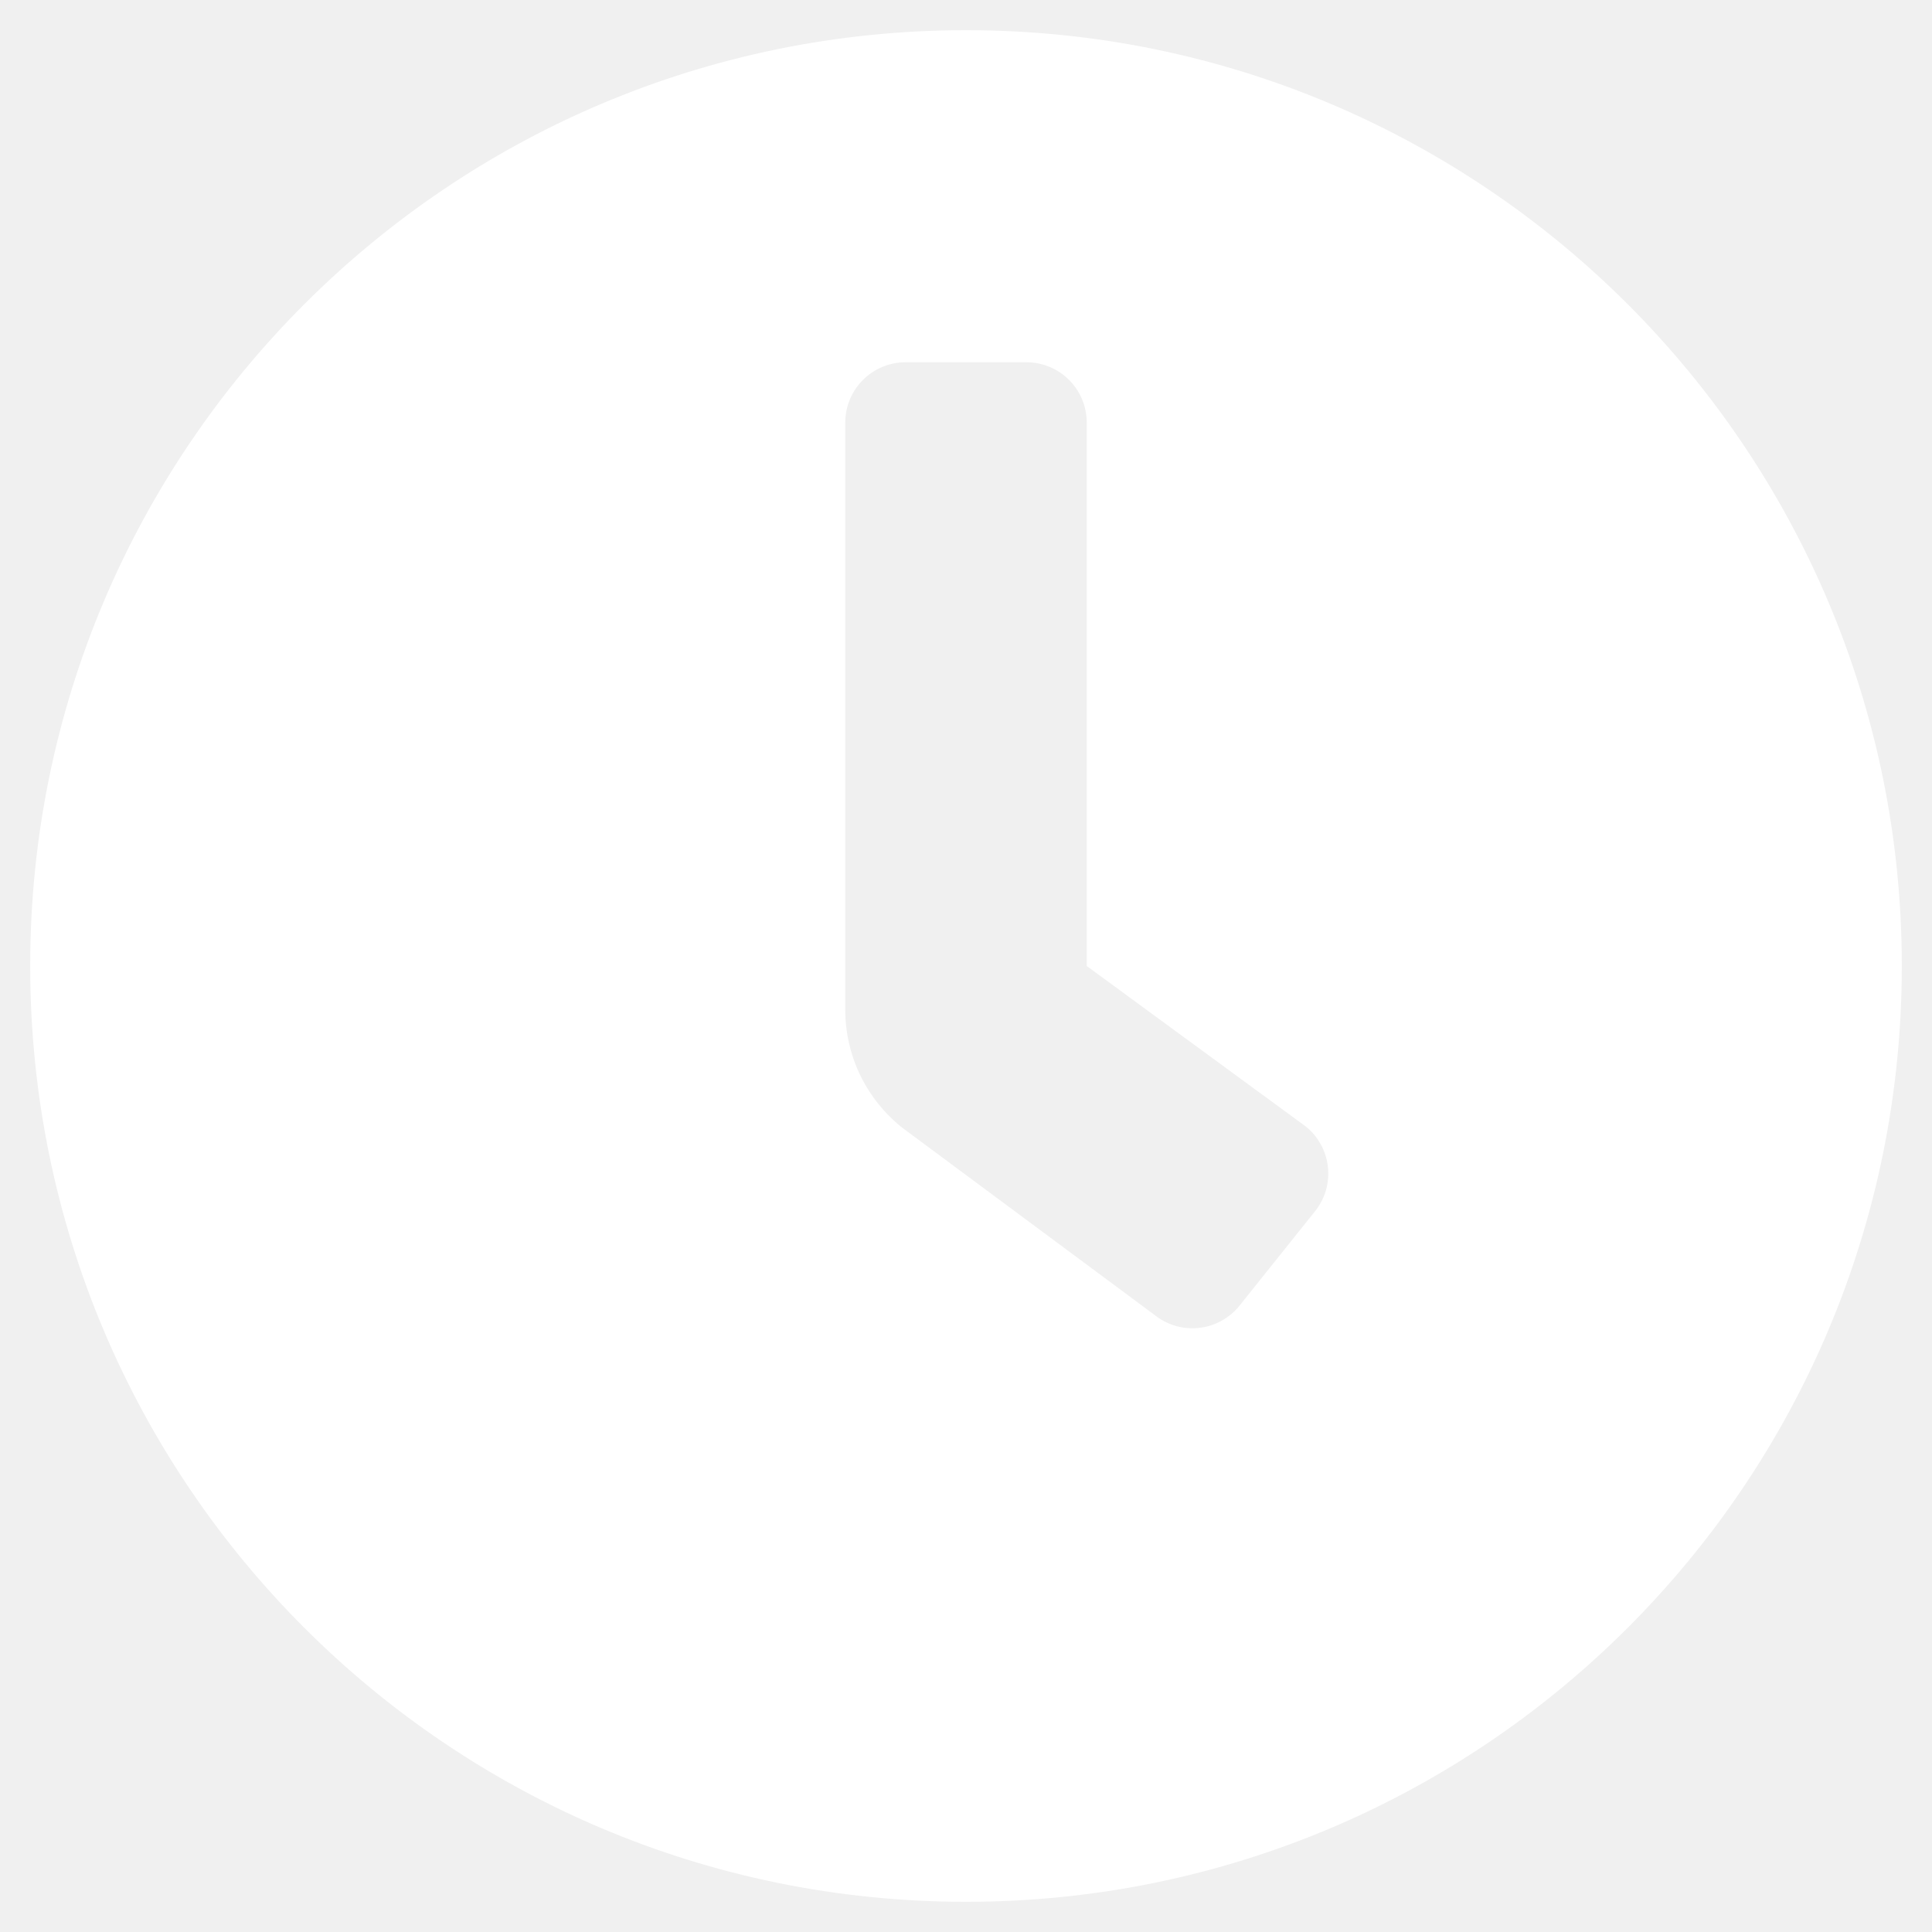
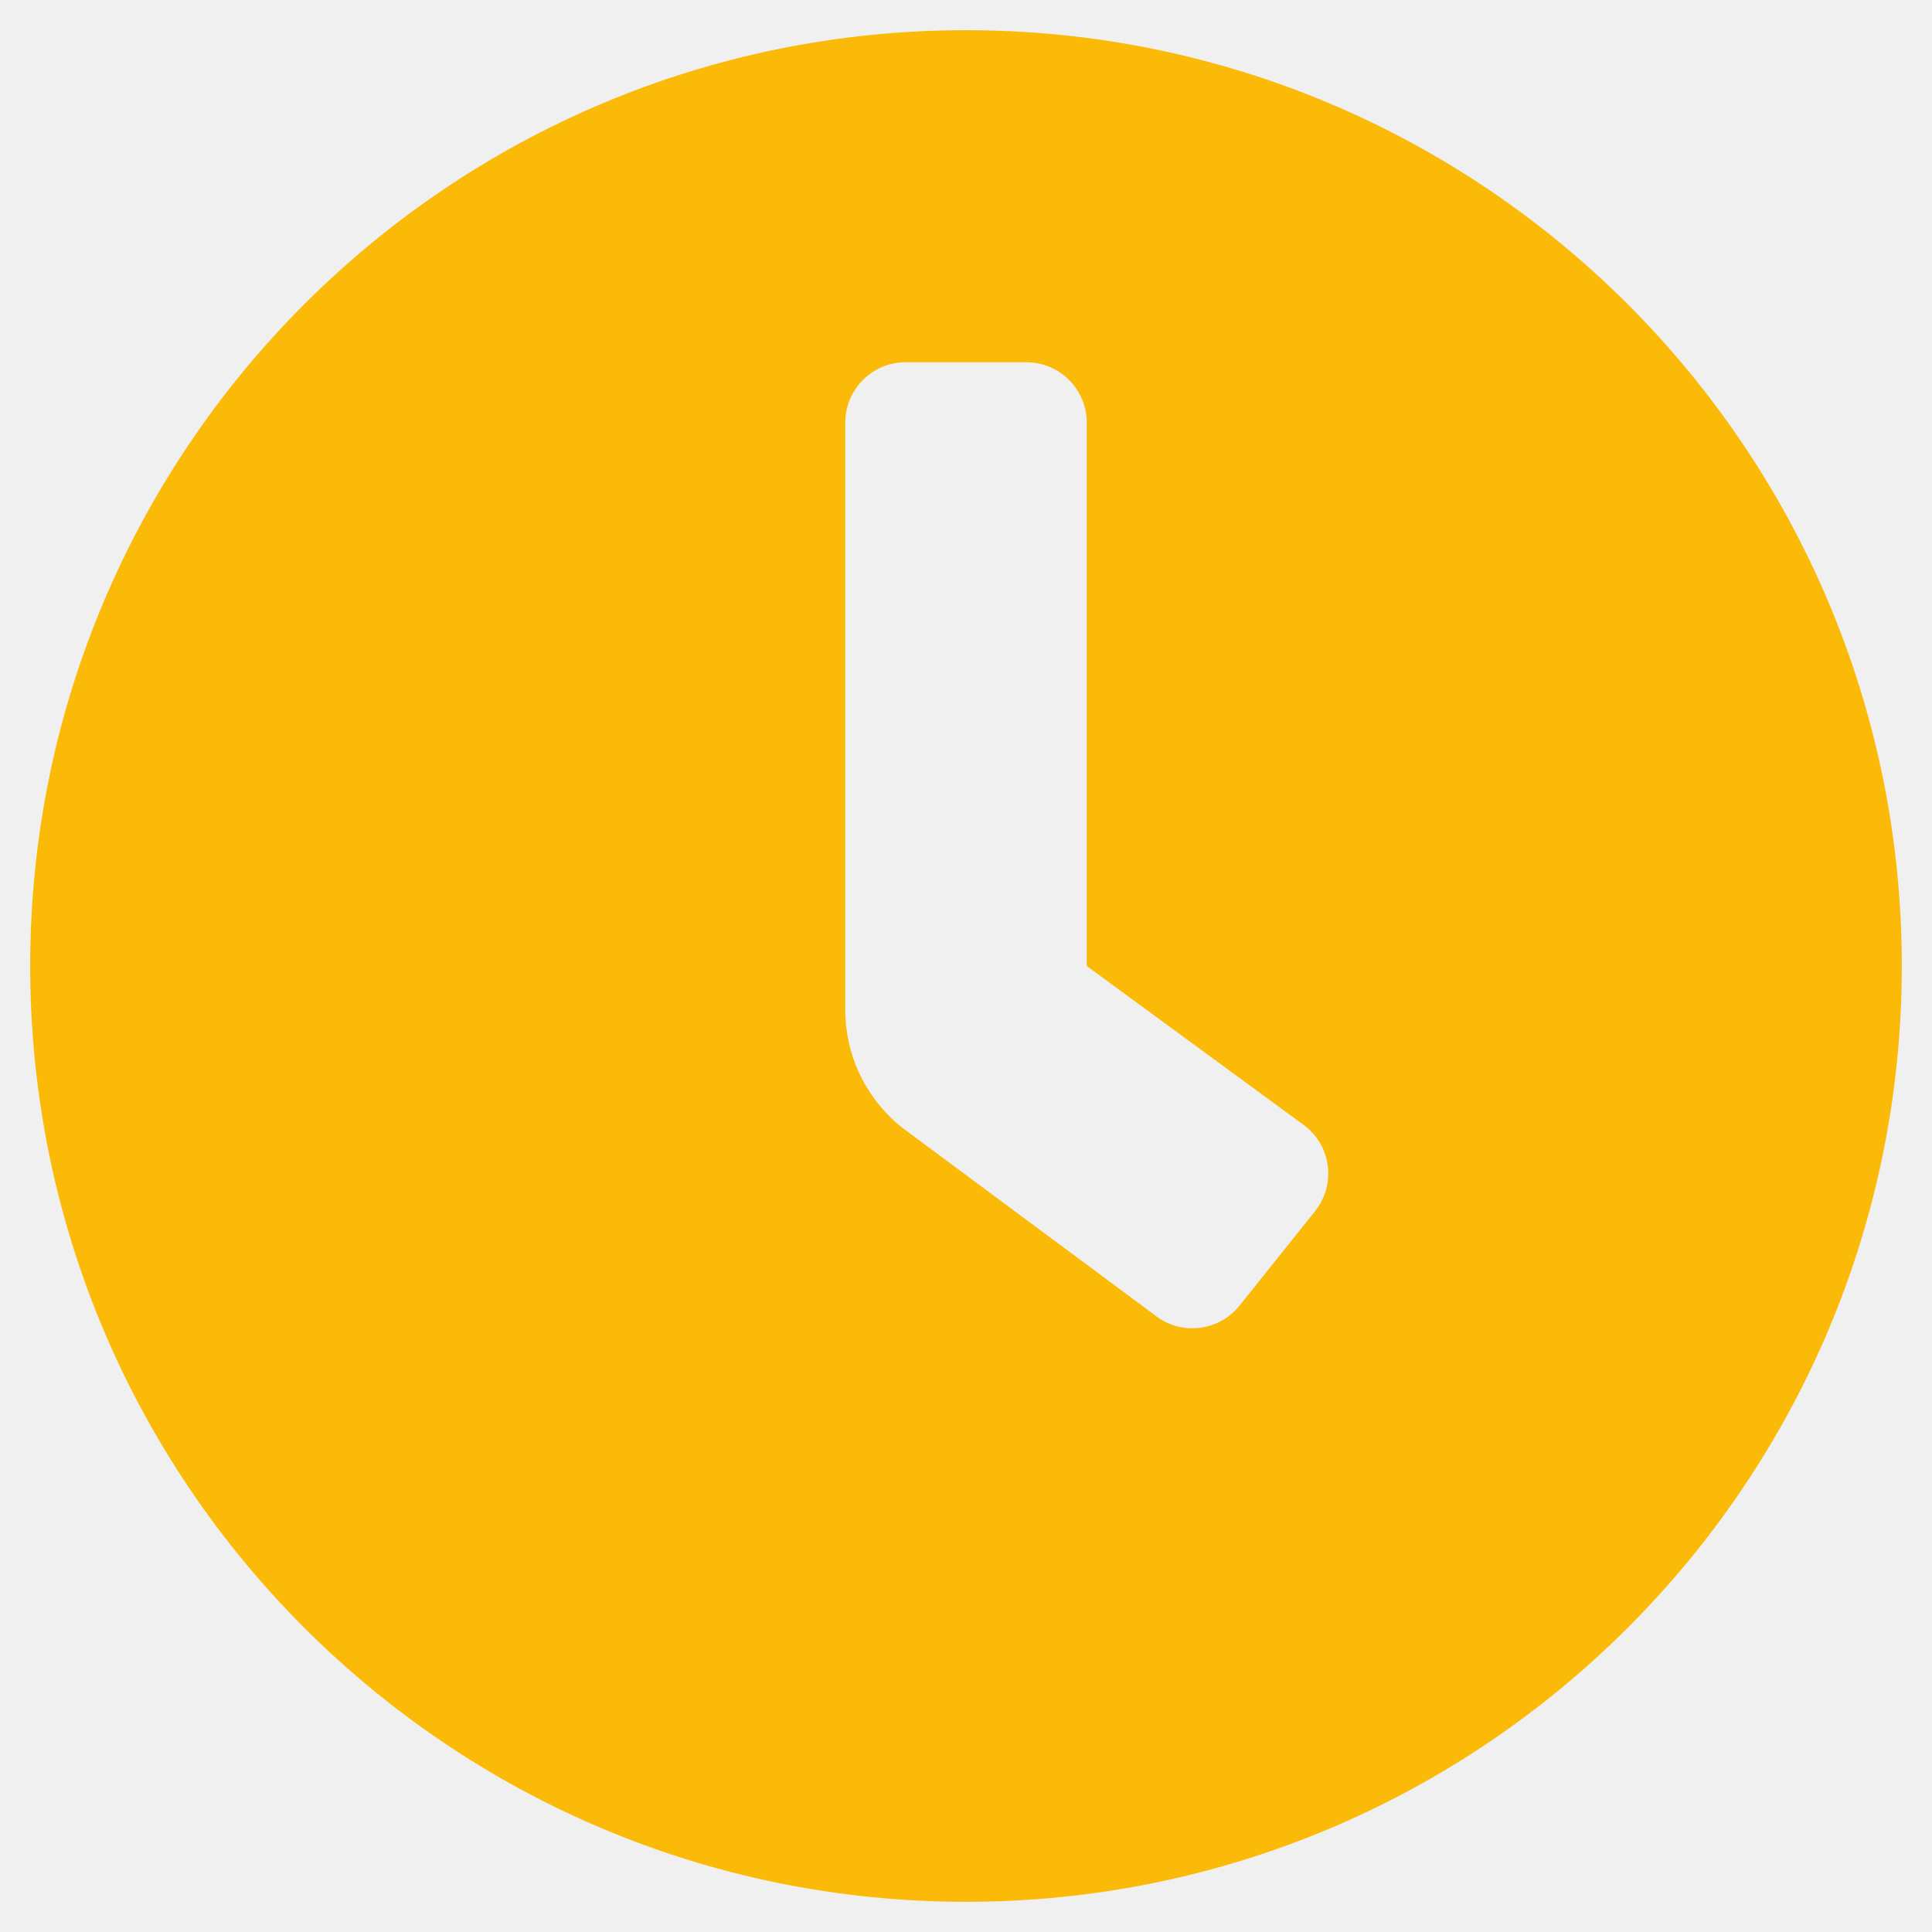
<svg xmlns="http://www.w3.org/2000/svg" width="32" height="32" viewBox="0 0 32 32" fill="none">
-   <path d="M16 0.5C7.438 0.5 0.5 7.438 0.5 16C0.5 24.562 7.438 31.5 16 31.5C24.562 31.5 31.5 24.562 31.5 16C31.5 7.438 24.562 0.5 16 0.5ZM21.781 20.062L20.531 21.625C20.449 21.728 20.347 21.813 20.232 21.876C20.117 21.94 19.991 21.98 19.86 21.994C19.73 22.009 19.598 21.997 19.471 21.961C19.345 21.924 19.228 21.863 19.125 21.781L14.938 18.674C14.645 18.439 14.409 18.142 14.246 17.805C14.084 17.467 14 17.097 14 16.722V7C14 6.735 14.105 6.48 14.293 6.293C14.48 6.105 14.735 6 15 6H17C17.265 6 17.52 6.105 17.707 6.293C17.895 6.48 18 6.735 18 7V16L21.625 18.656C21.728 18.738 21.813 18.84 21.876 18.955C21.94 19.07 21.98 19.197 21.994 19.327C22.009 19.458 21.997 19.59 21.961 19.716C21.924 19.842 21.863 19.96 21.781 20.062Z" fill="white" />
+   <path d="M16 0.5C7.438 0.5 0.5 7.438 0.5 16C0.5 24.562 7.438 31.5 16 31.5C24.562 31.5 31.5 24.562 31.5 16C31.5 7.438 24.562 0.5 16 0.5ZM21.781 20.062L20.531 21.625C20.449 21.728 20.347 21.813 20.232 21.876C20.117 21.94 19.991 21.98 19.86 21.994C19.73 22.009 19.598 21.997 19.471 21.961C19.345 21.924 19.228 21.863 19.125 21.781L14.938 18.674C14.645 18.439 14.409 18.142 14.246 17.805C14.084 17.467 14 17.097 14 16.722V7C14 6.735 14.105 6.48 14.293 6.293C14.48 6.105 14.735 6 15 6H17C17.265 6 17.52 6.105 17.707 6.293C17.895 6.48 18 6.735 18 7V16L21.625 18.656C21.728 18.738 21.813 18.84 21.876 18.955C21.94 19.07 21.98 19.197 21.994 19.327C22.009 19.458 21.997 19.59 21.961 19.716C21.924 19.842 21.863 19.96 21.781 20.062Z" fill="#FBBA08" />
</svg>
